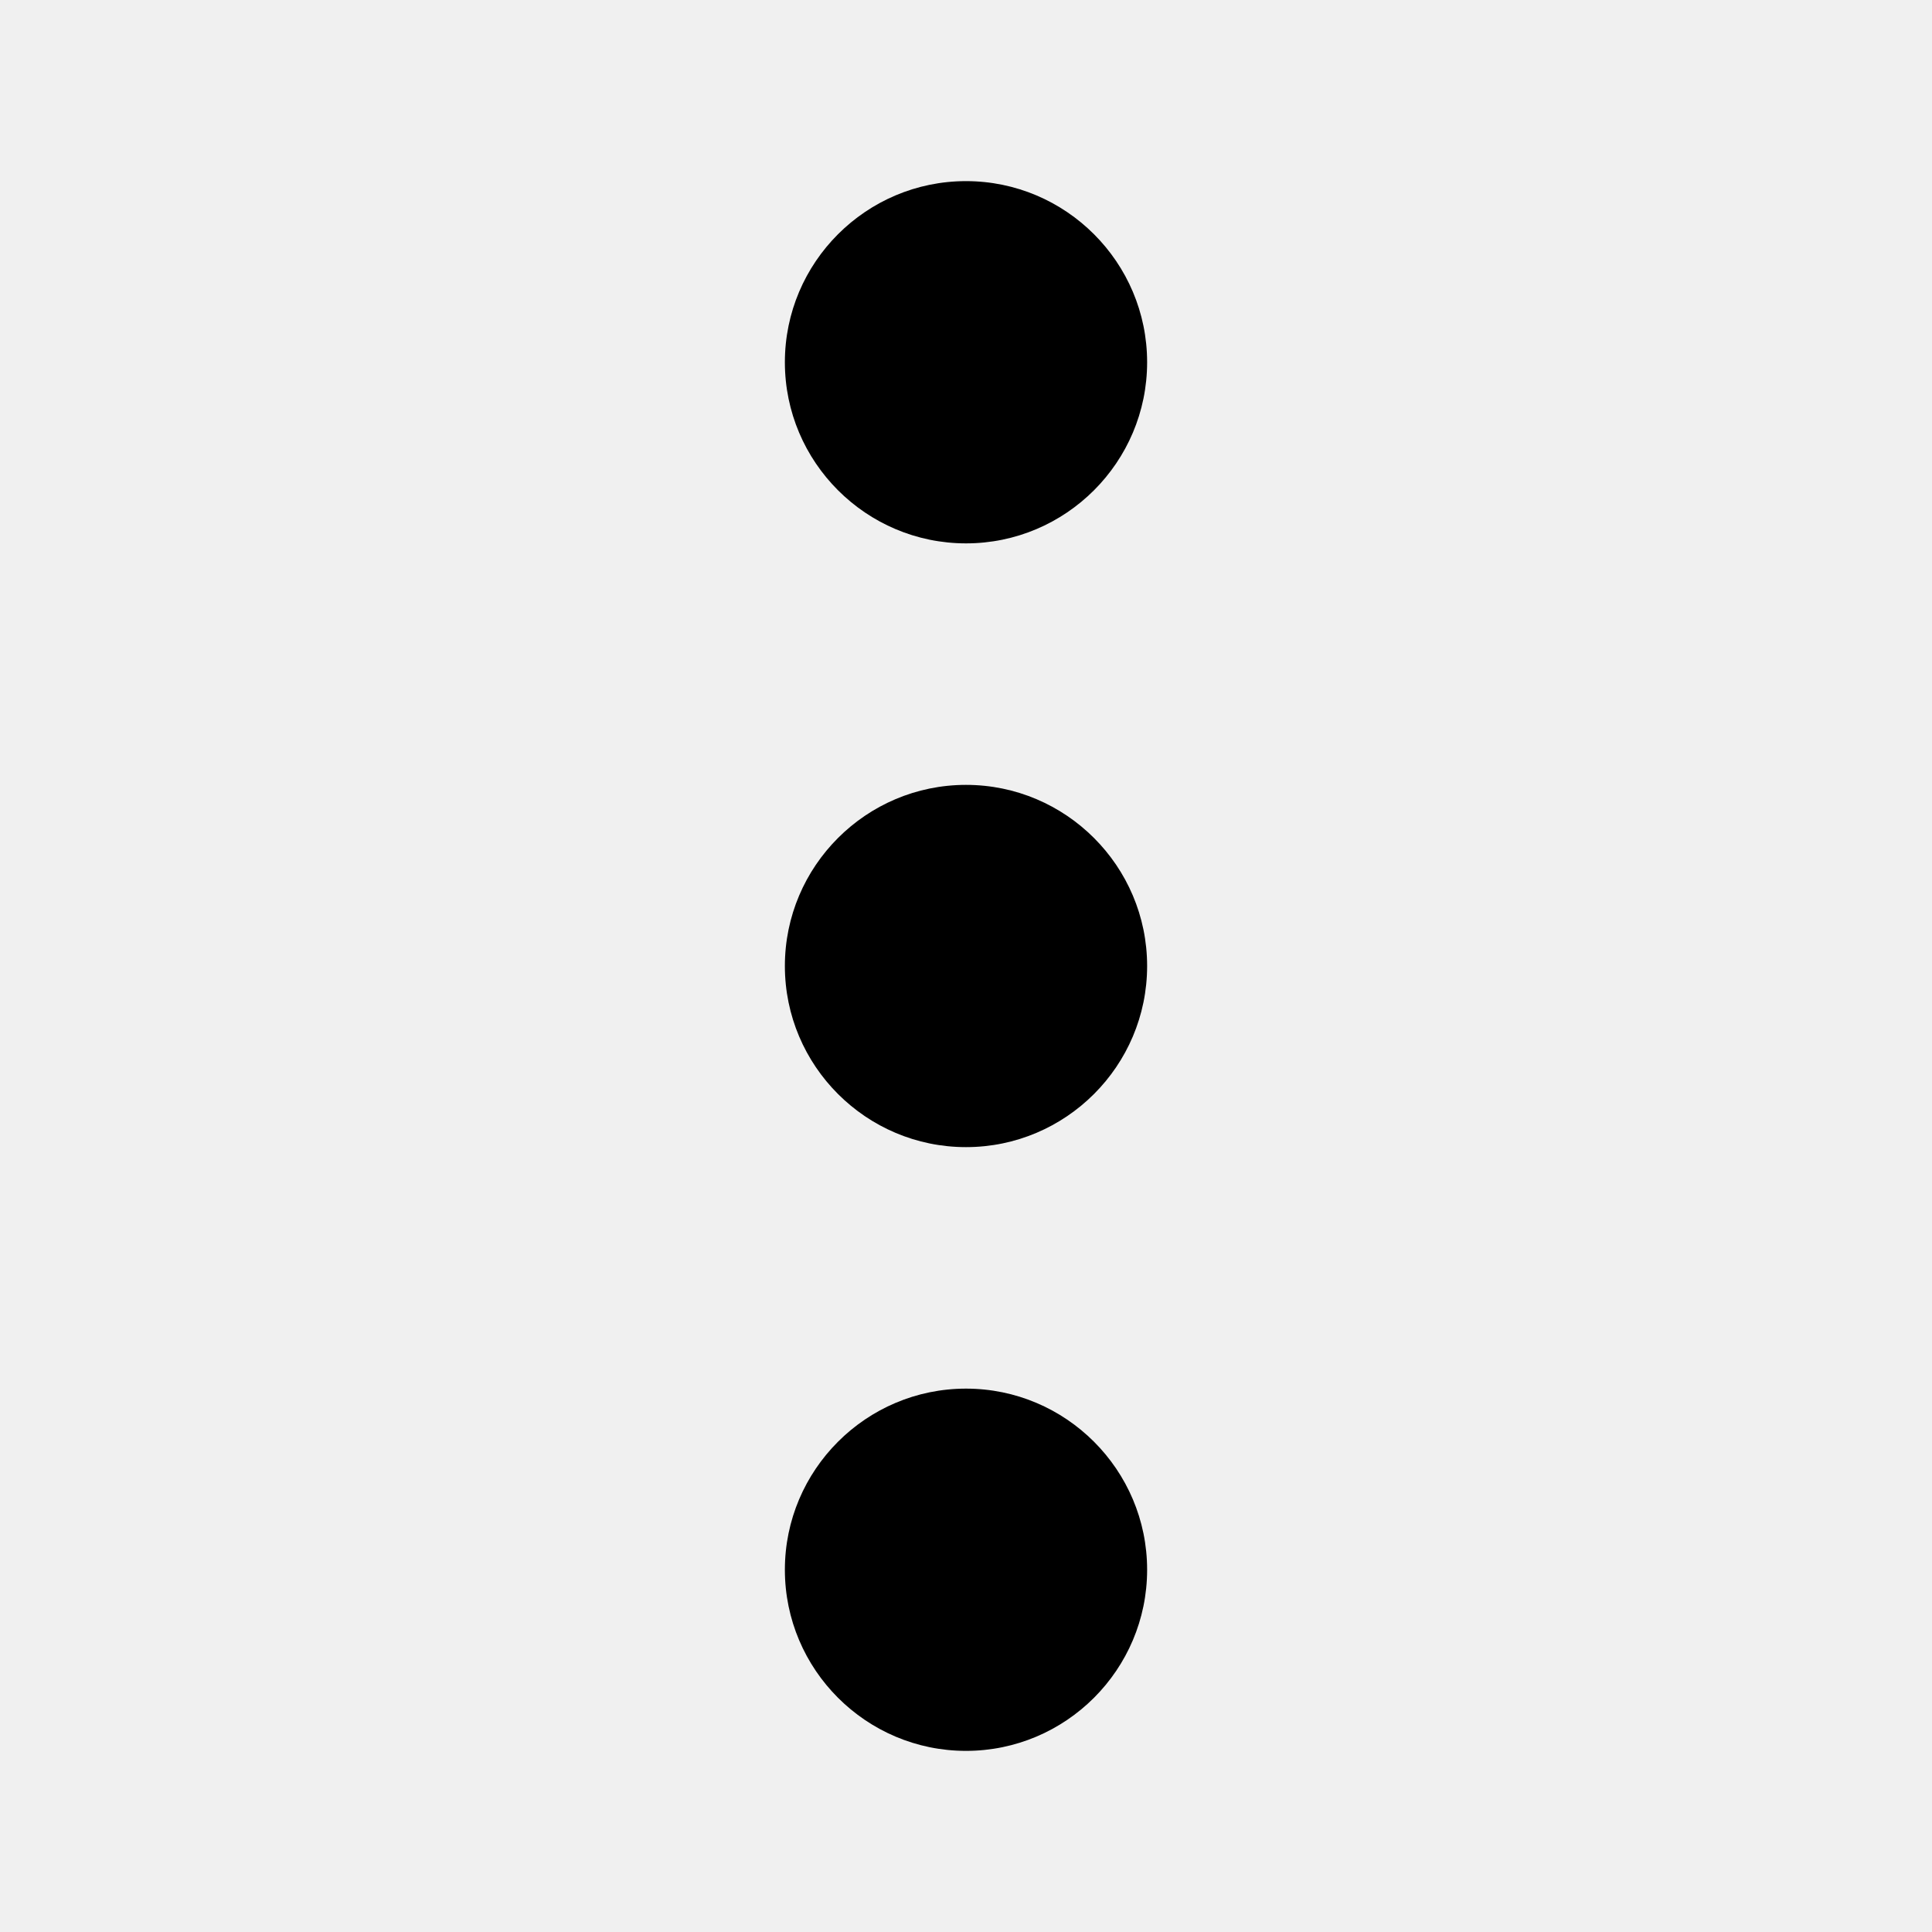
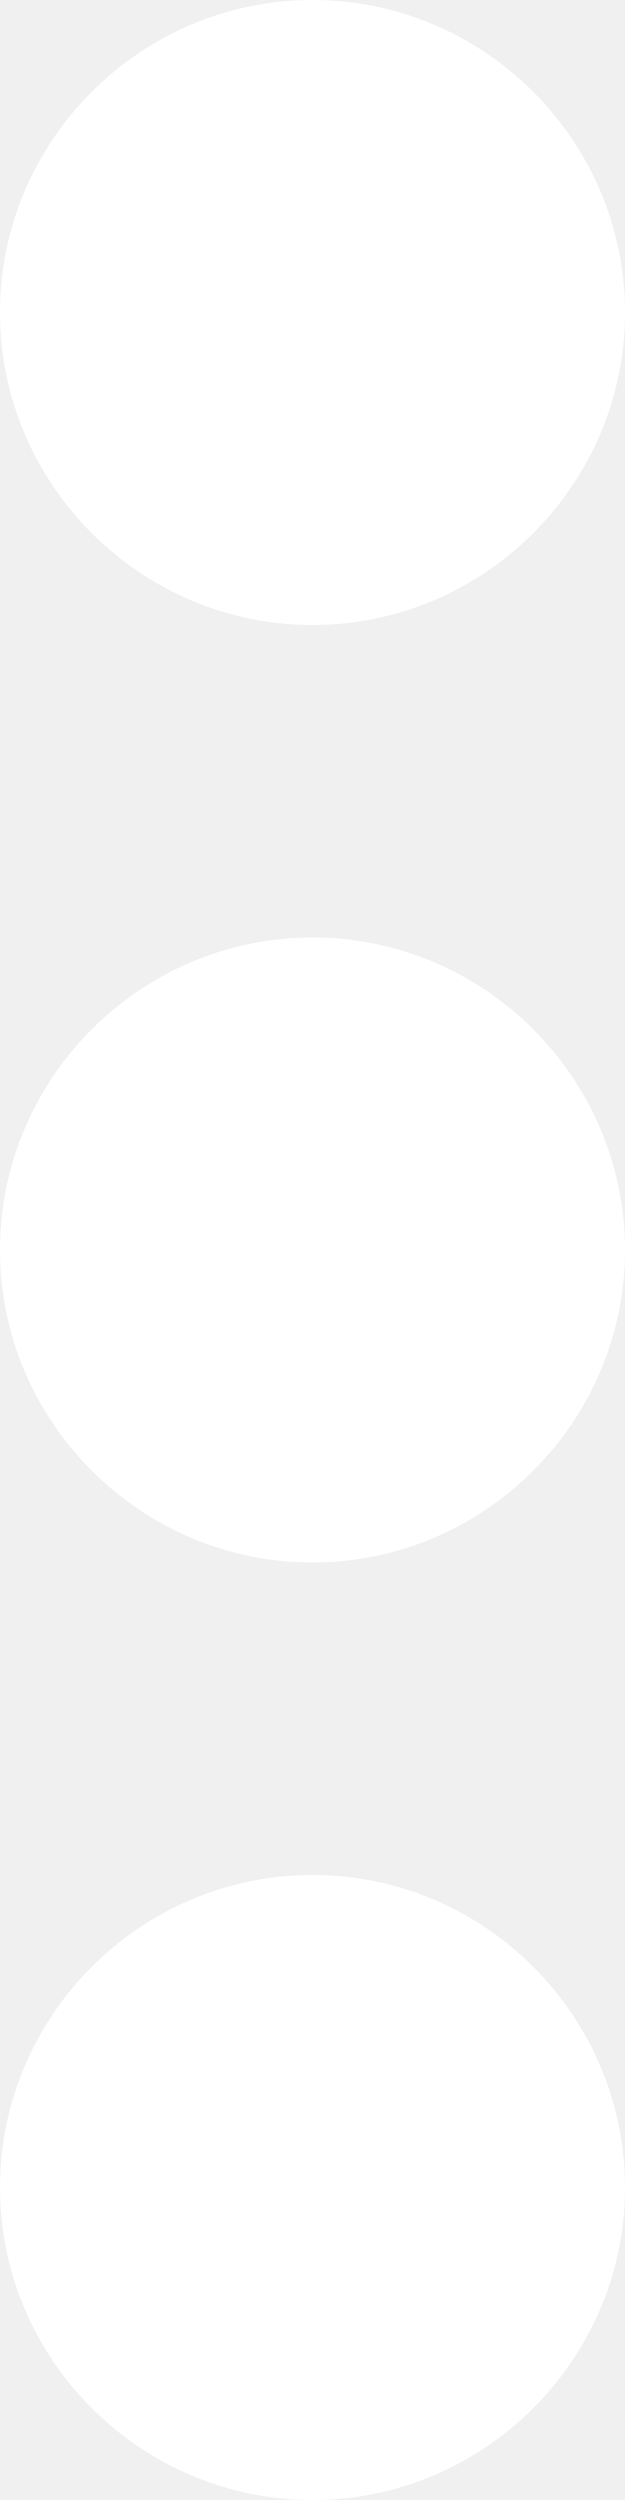
- <svg xmlns="http://www.w3.org/2000/svg" enable-background="new 0 0 32 32" id="Glyph" version="1.1" viewBox="0 0 32 32" xml:space="preserve">
-   <path d="M13,16c0,1.654,1.346,3,3,3s3-1.346,3-3s-1.346-3-3-3S13,14.346,13,16z" id="XMLID_294_" />
-   <path d="M13,26c0,1.654,1.346,3,3,3s3-1.346,3-3s-1.346-3-3-3S13,24.346,13,26z" id="XMLID_295_" />
-   <path d="M13,6c0,1.654,1.346,3,3,3s3-1.346,3-3s-1.346-3-3-3S13,4.346,13,6z" id="XMLID_297_" />
+ <svg xmlns="http://www.w3.org/2000/svg" viewBox="0 0 4 16">
+   <path d="M2 4c1.1 0 2-.9 2-2s-.9-2-2-2-2 .9-2 2 .9 2 2 2Zm0 2C.9 6 0 6.9 0 8s.9 2 2 2 2-.9 2-2-.9-2-2-2Zm0 6c-1.1 0-2 .9-2 2s.9 2 2 2 2-.9 2-2-.9-2-2-2Z" fill="#ffffff" fill-rule="evenodd" class="fill-000000" />
</svg>
